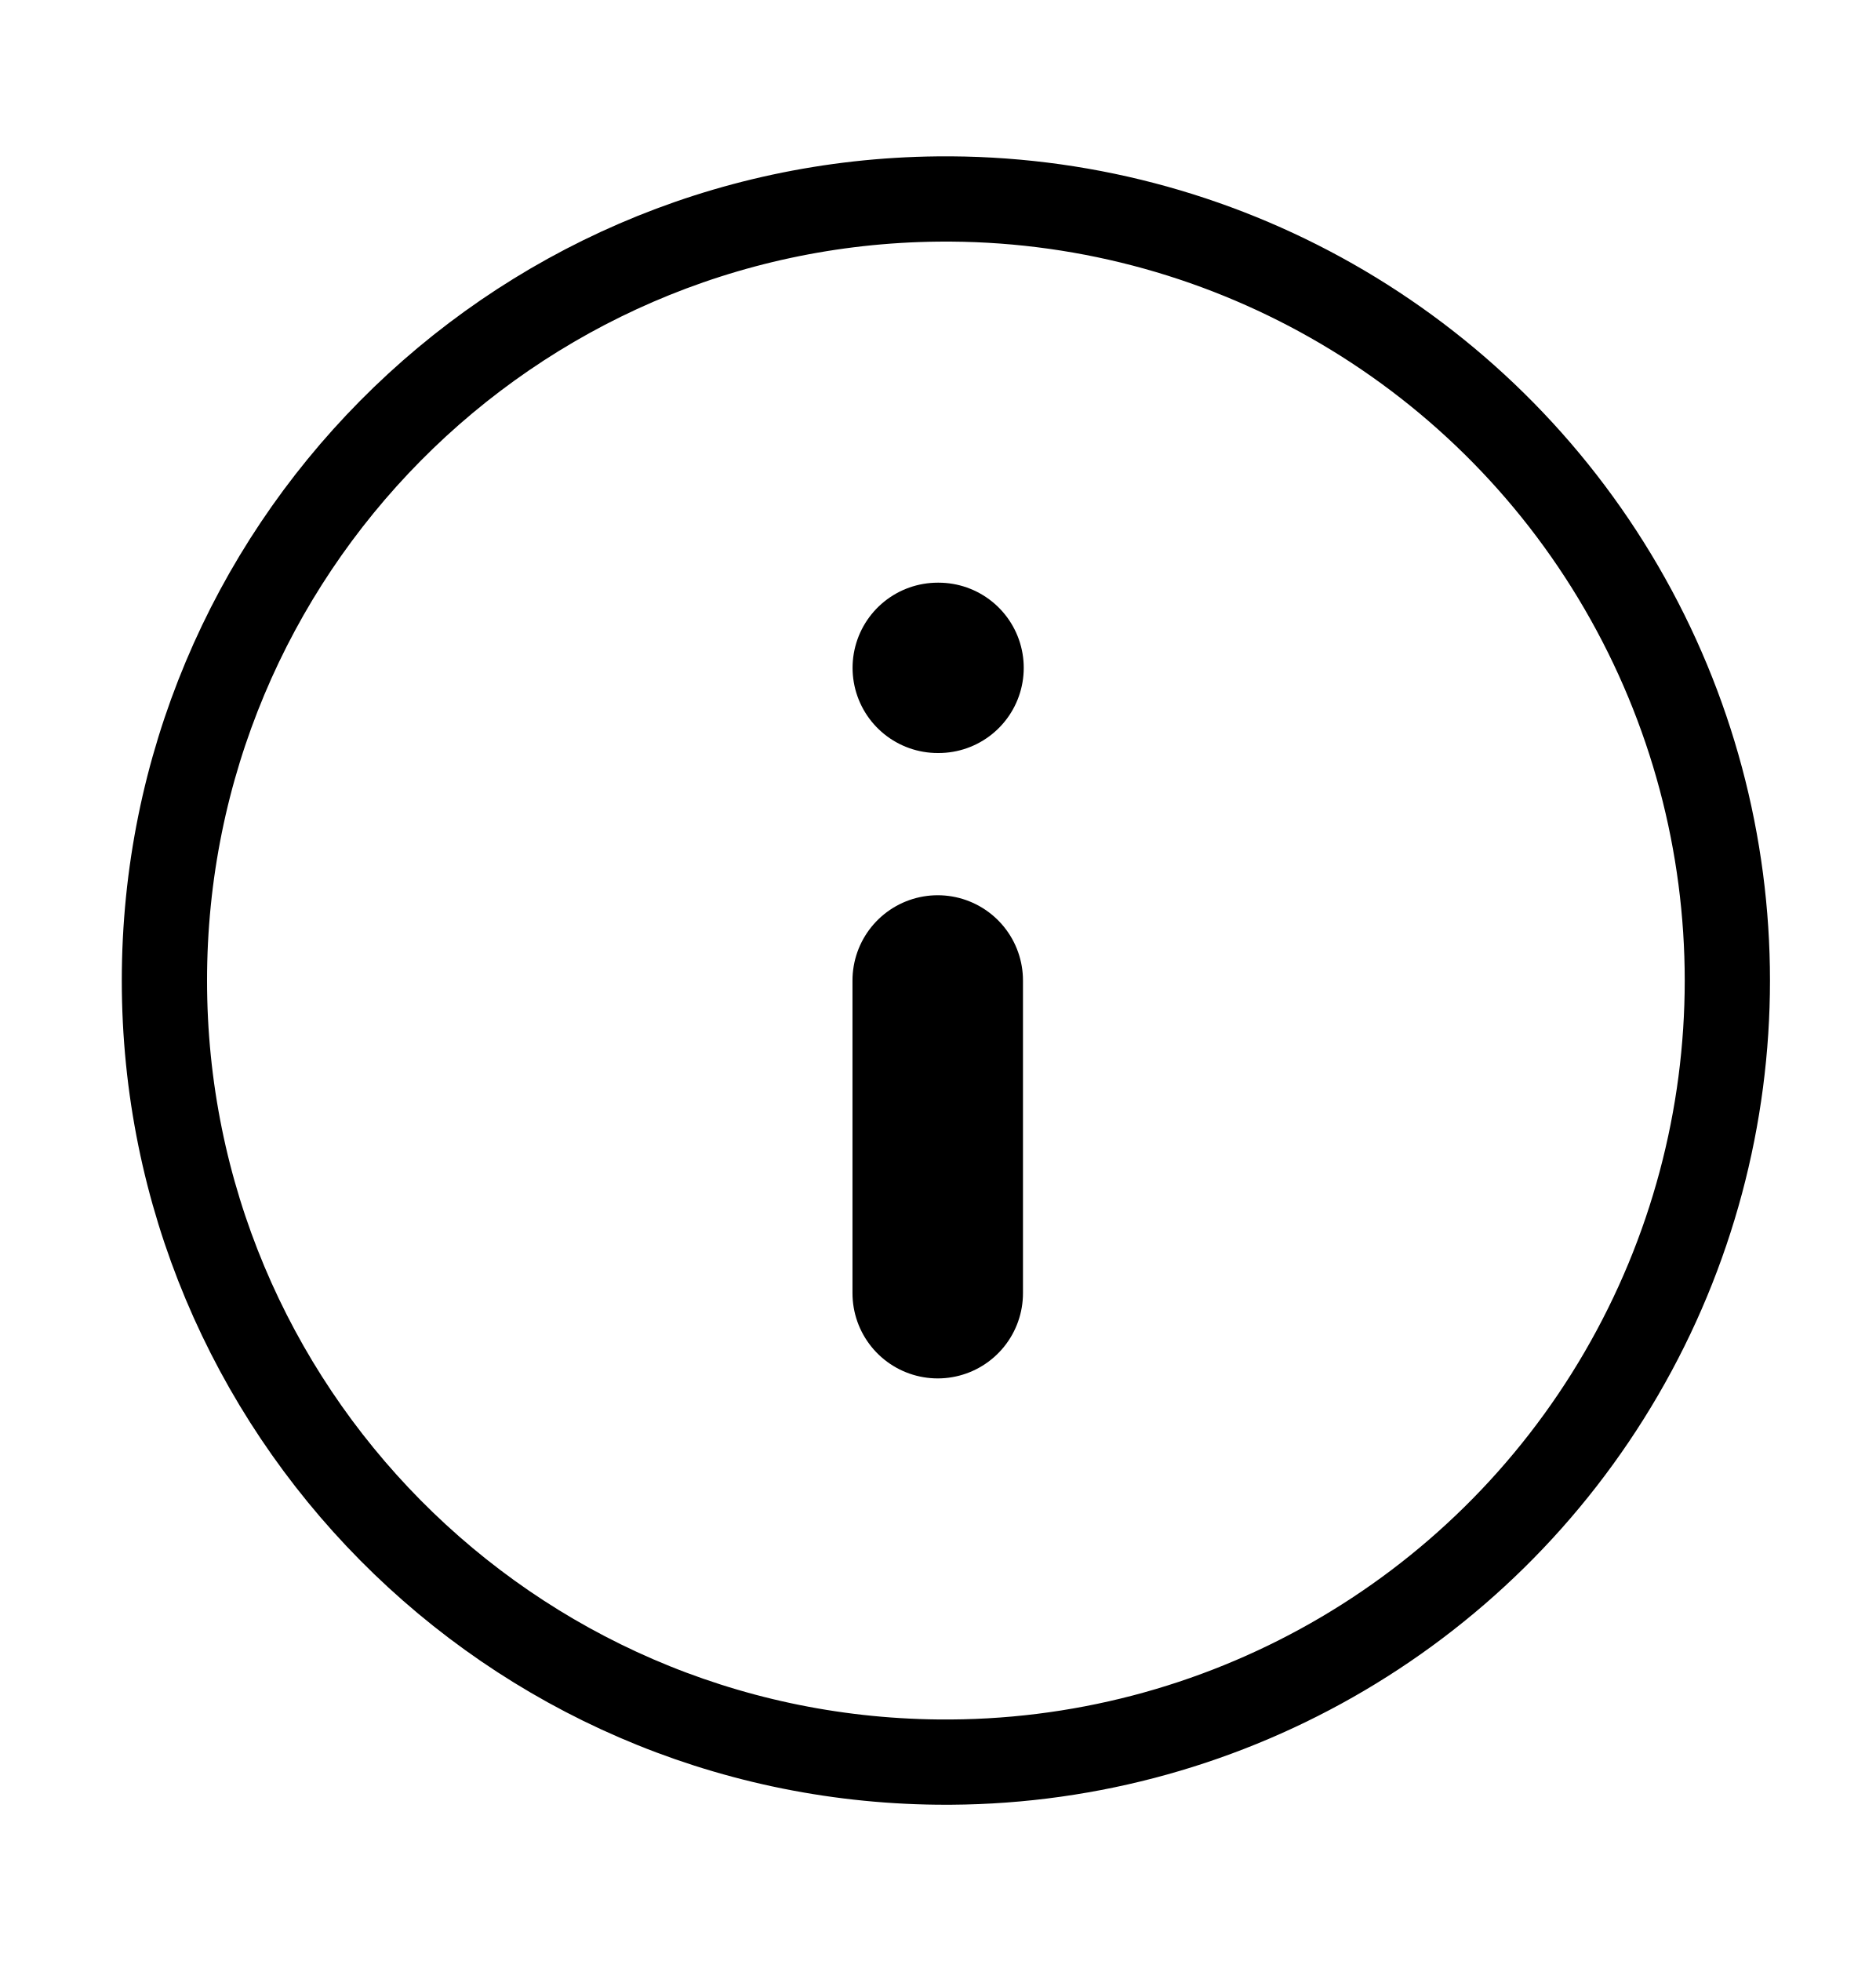
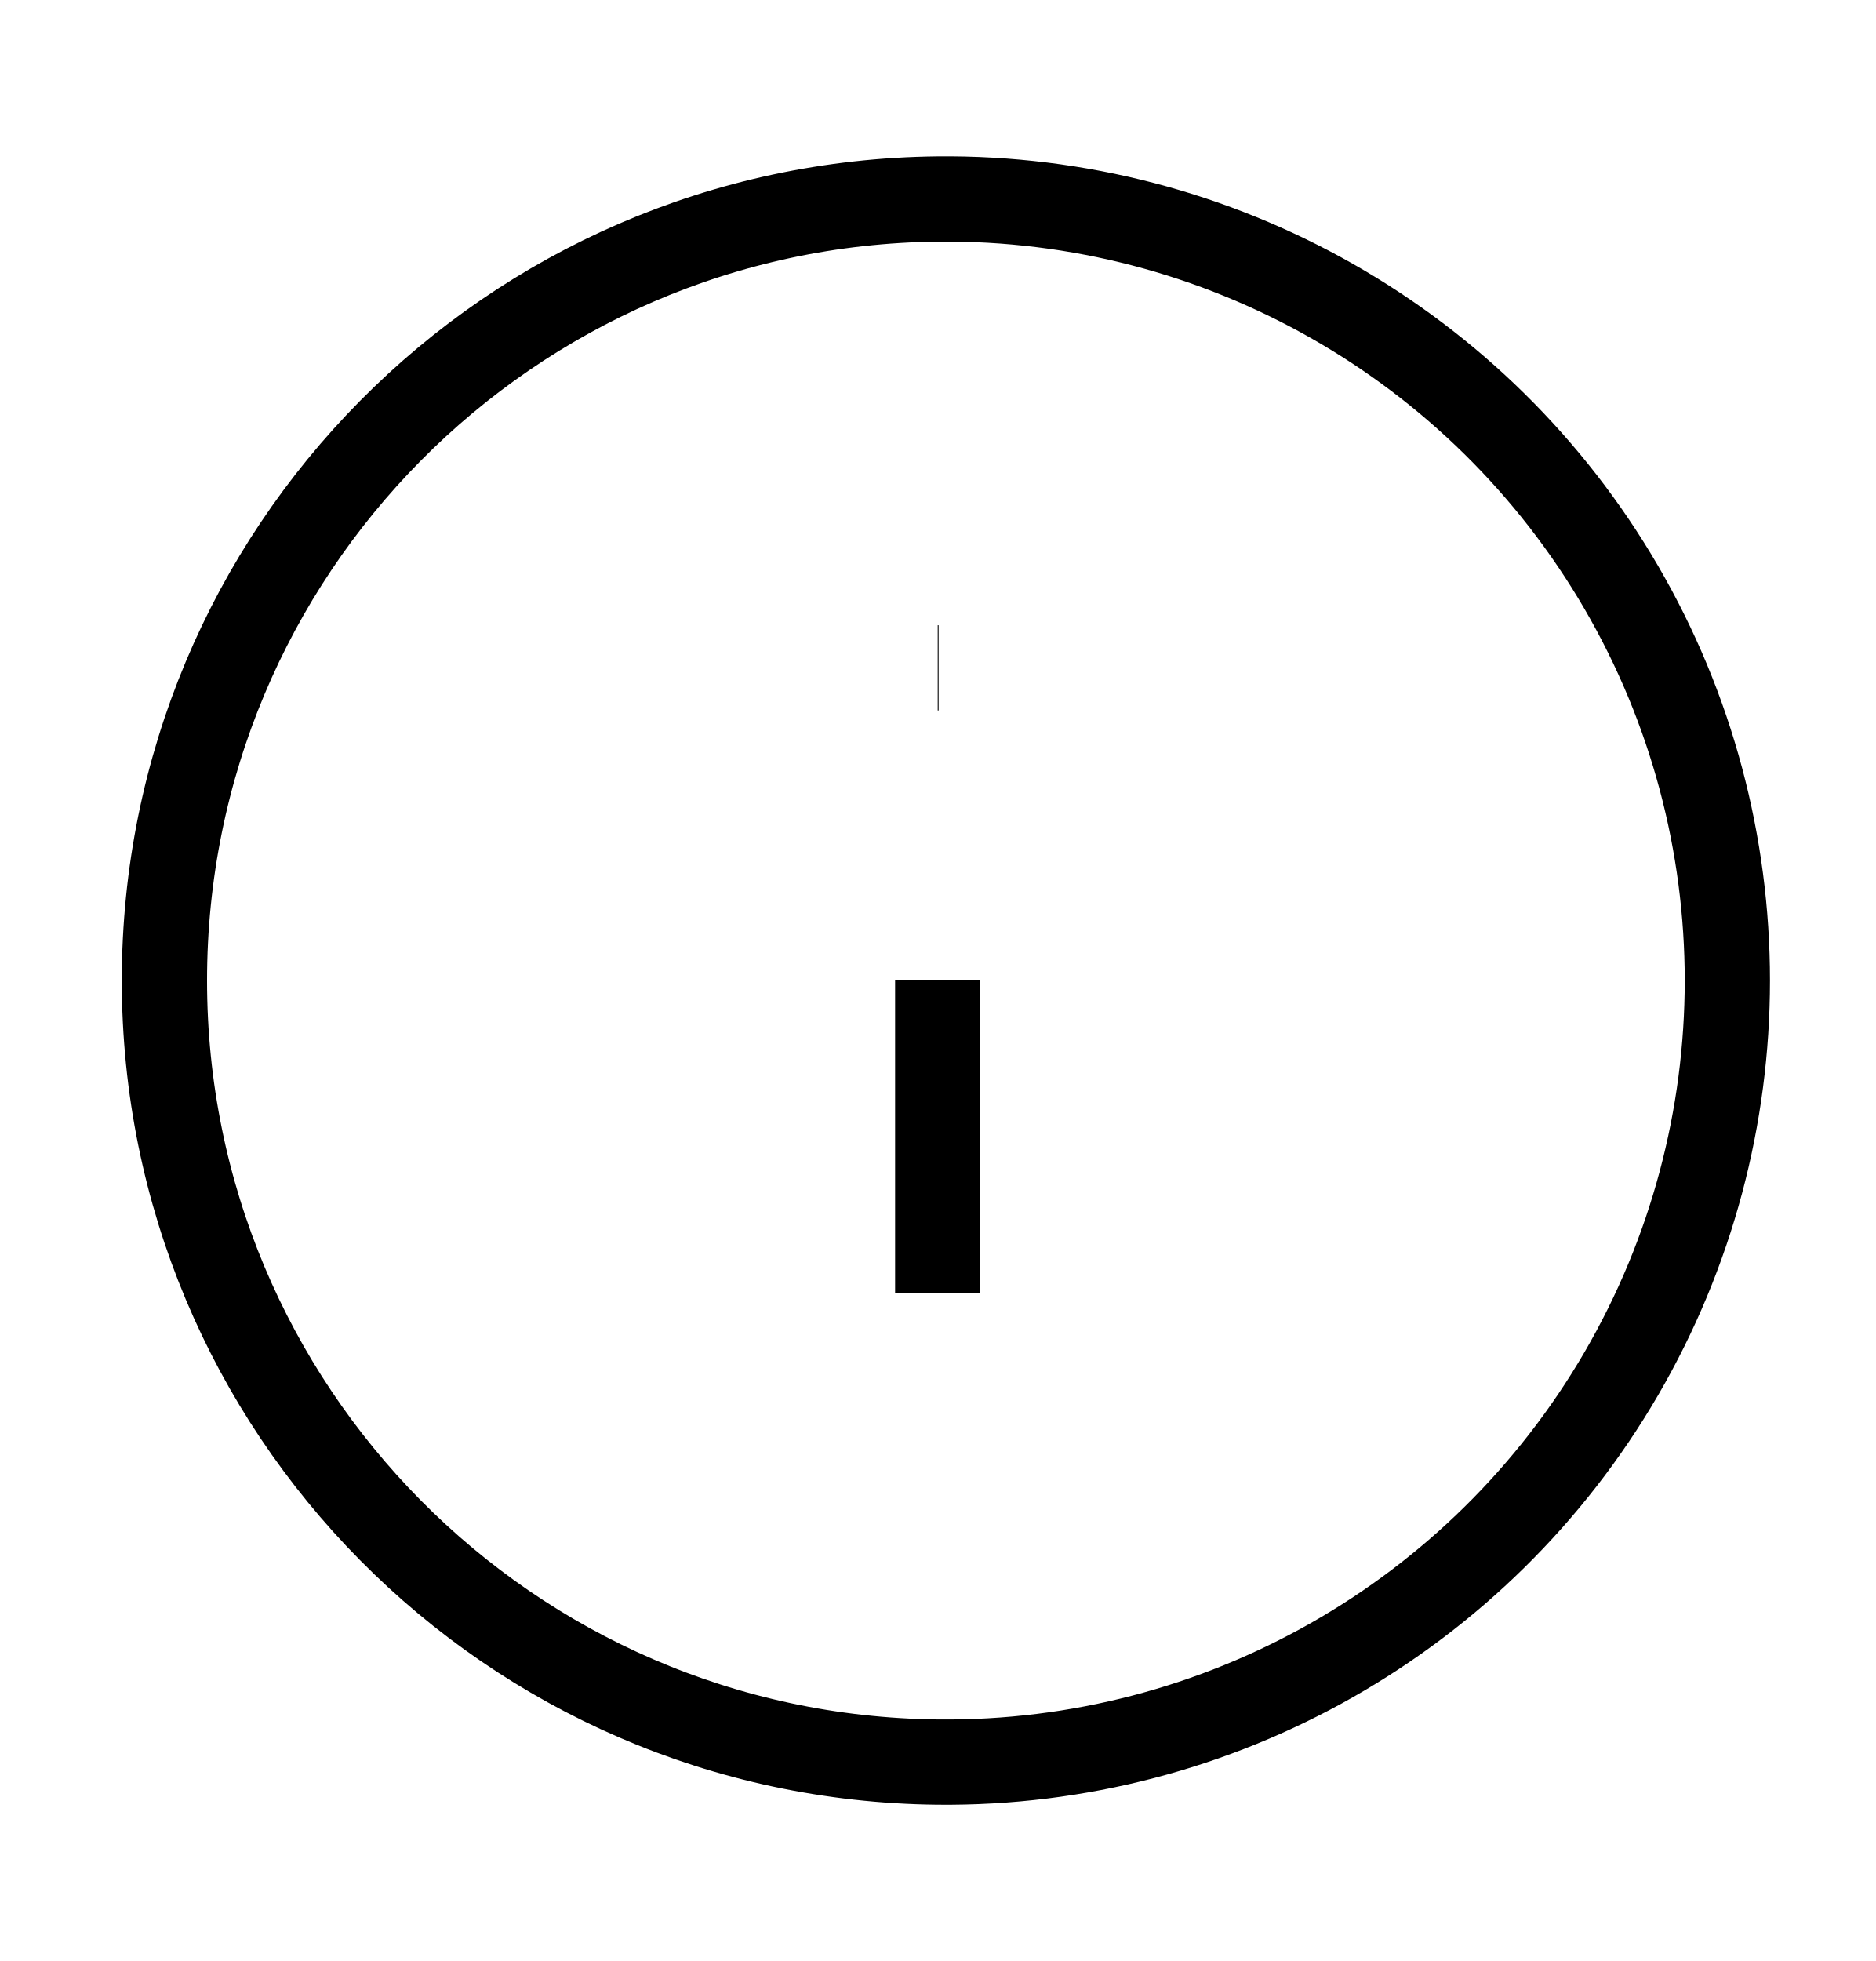
<svg xmlns="http://www.w3.org/2000/svg" fill="none" viewBox="0 0 22 23">
-   <path d="M11 20.667a9.167 9.167 0 1 0 0-18.333 9.167 9.167 0 0 0 0 18.333Z" stroke="currentColor" stroke-linecap="round" stroke-linejoin="round" />
-   <path d="M11 15.167V11.5" stroke="currentColor" stroke-width="2" stroke-linecap="round" stroke-linejoin="round" />
-   <path d="M11 7.833h.01" stroke="currentColor" stroke-width="1.998" stroke-linecap="round" stroke-linejoin="round" />
+   <path d="M11 20.667a9.167 9.167 0 1 0 0-18.333 9.167 9.167 0 0 0 0 18.333Z" stroke="currentColor" strokeLinecap="round" strokeLinejoin="round" />
+   <path d="M11 15.167V11.5" stroke="currentColor" strokeWidth="2" strokeLinecap="round" strokeLinejoin="round" />
+   <path d="M11 7.833h.01" stroke="currentColor" strokeWidth="1.998" strokeLinecap="round" strokeLinejoin="round" />
</svg>
